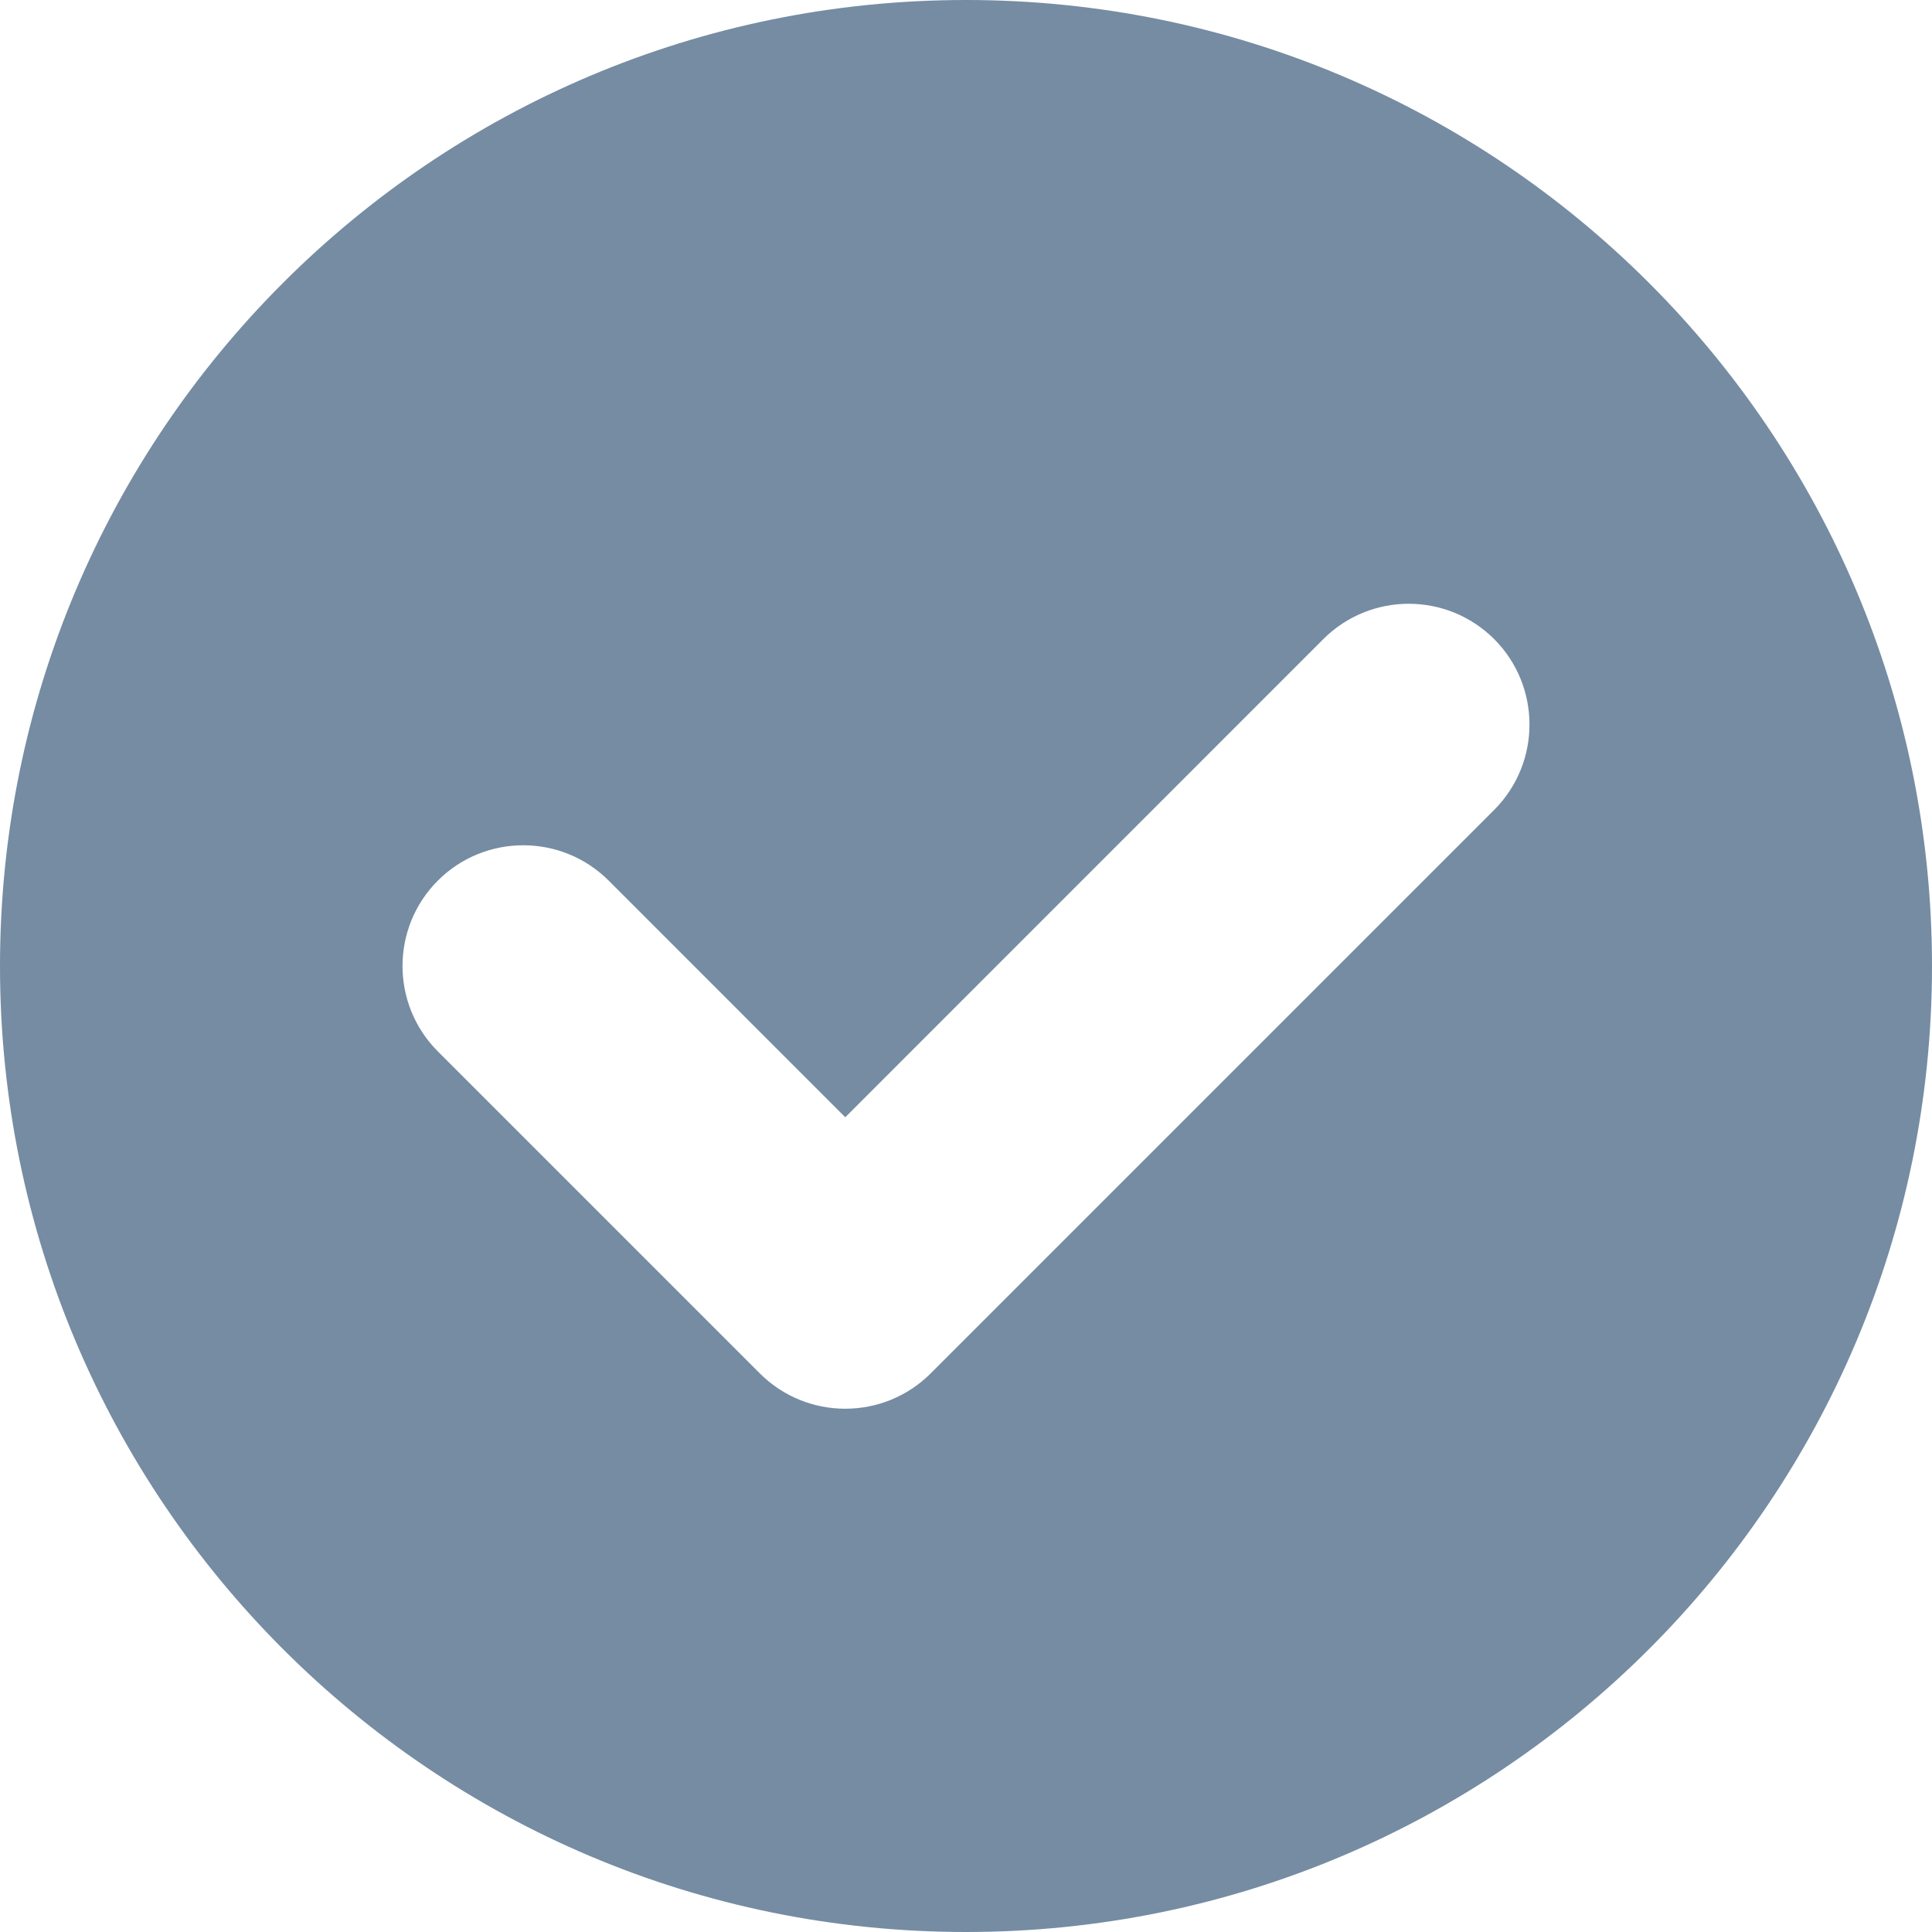
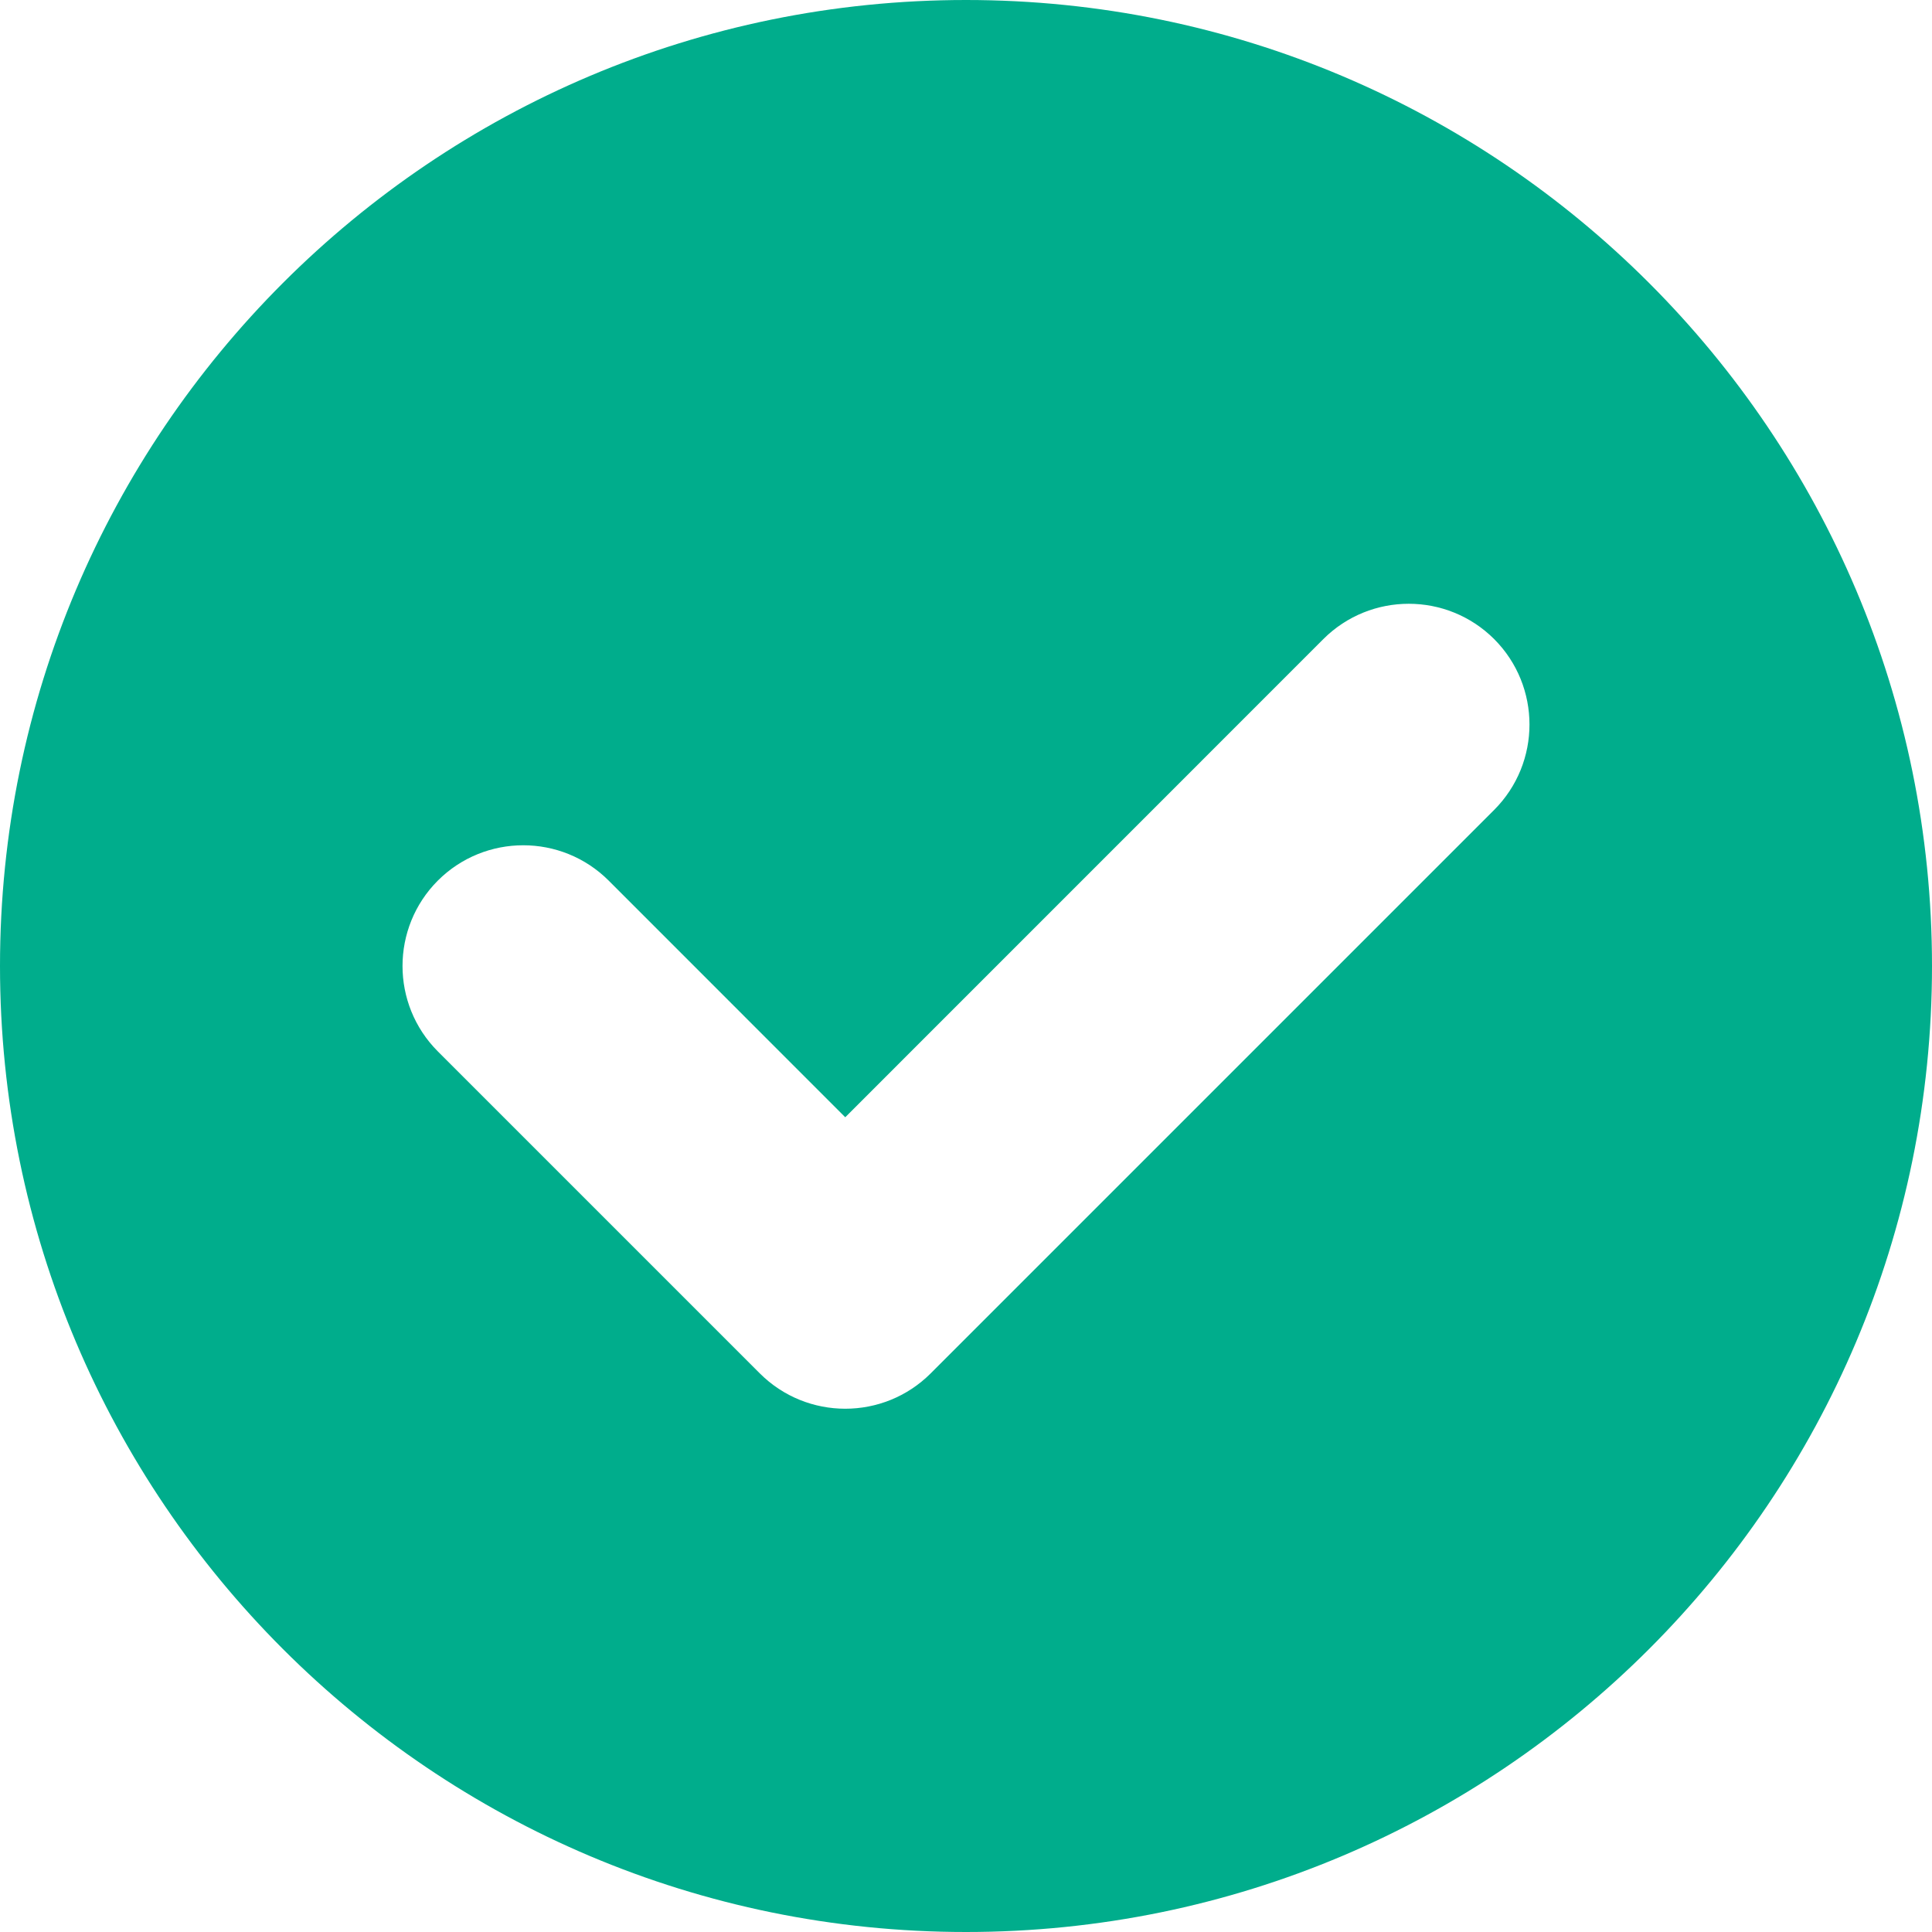
<svg xmlns="http://www.w3.org/2000/svg" width="800px" height="800px" viewBox="0 0 24 24" id="meteor-icon-kit__solid-check-circle" fill="none">
-   <path fill-rule="evenodd" clip-rule="evenodd" d="M12 24C18.627 24 24 18.627 24 12C24 5.373 18.627 0 12 0C5.373 0 0 5.373 0 12C0 18.627 5.373 24 12 24ZM7.561 10.939L10.5 13.879L16.439 7.939C17.025 7.354 17.975 7.354 18.561 7.939C19.146 8.525 19.146 9.475 18.561 10.061L11.561 17.061C10.975 17.646 10.025 17.646 9.439 17.061L5.439 13.061C4.854 12.475 4.854 11.525 5.439 10.939C6.025 10.354 6.975 10.354 7.561 10.939Z" fill="#758CA3" />
+   <path fill-rule="evenodd" clip-rule="evenodd" d="M12 24C18.627 24 24 18.627 24 12C24 5.373 18.627 0 12 0C5.373 0 0 5.373 0 12C0 18.627 5.373 24 12 24ZM7.561 10.939L10.5 13.879L16.439 7.939C17.025 7.354 17.975 7.354 18.561 7.939C19.146 8.525 19.146 9.475 18.561 10.061L11.561 17.061C10.975 17.646 10.025 17.646 9.439 17.061L5.439 13.061C4.854 12.475 4.854 11.525 5.439 10.939C6.025 10.354 6.975 10.354 7.561 10.939Z" fill="#00AD8C" />
</svg>
